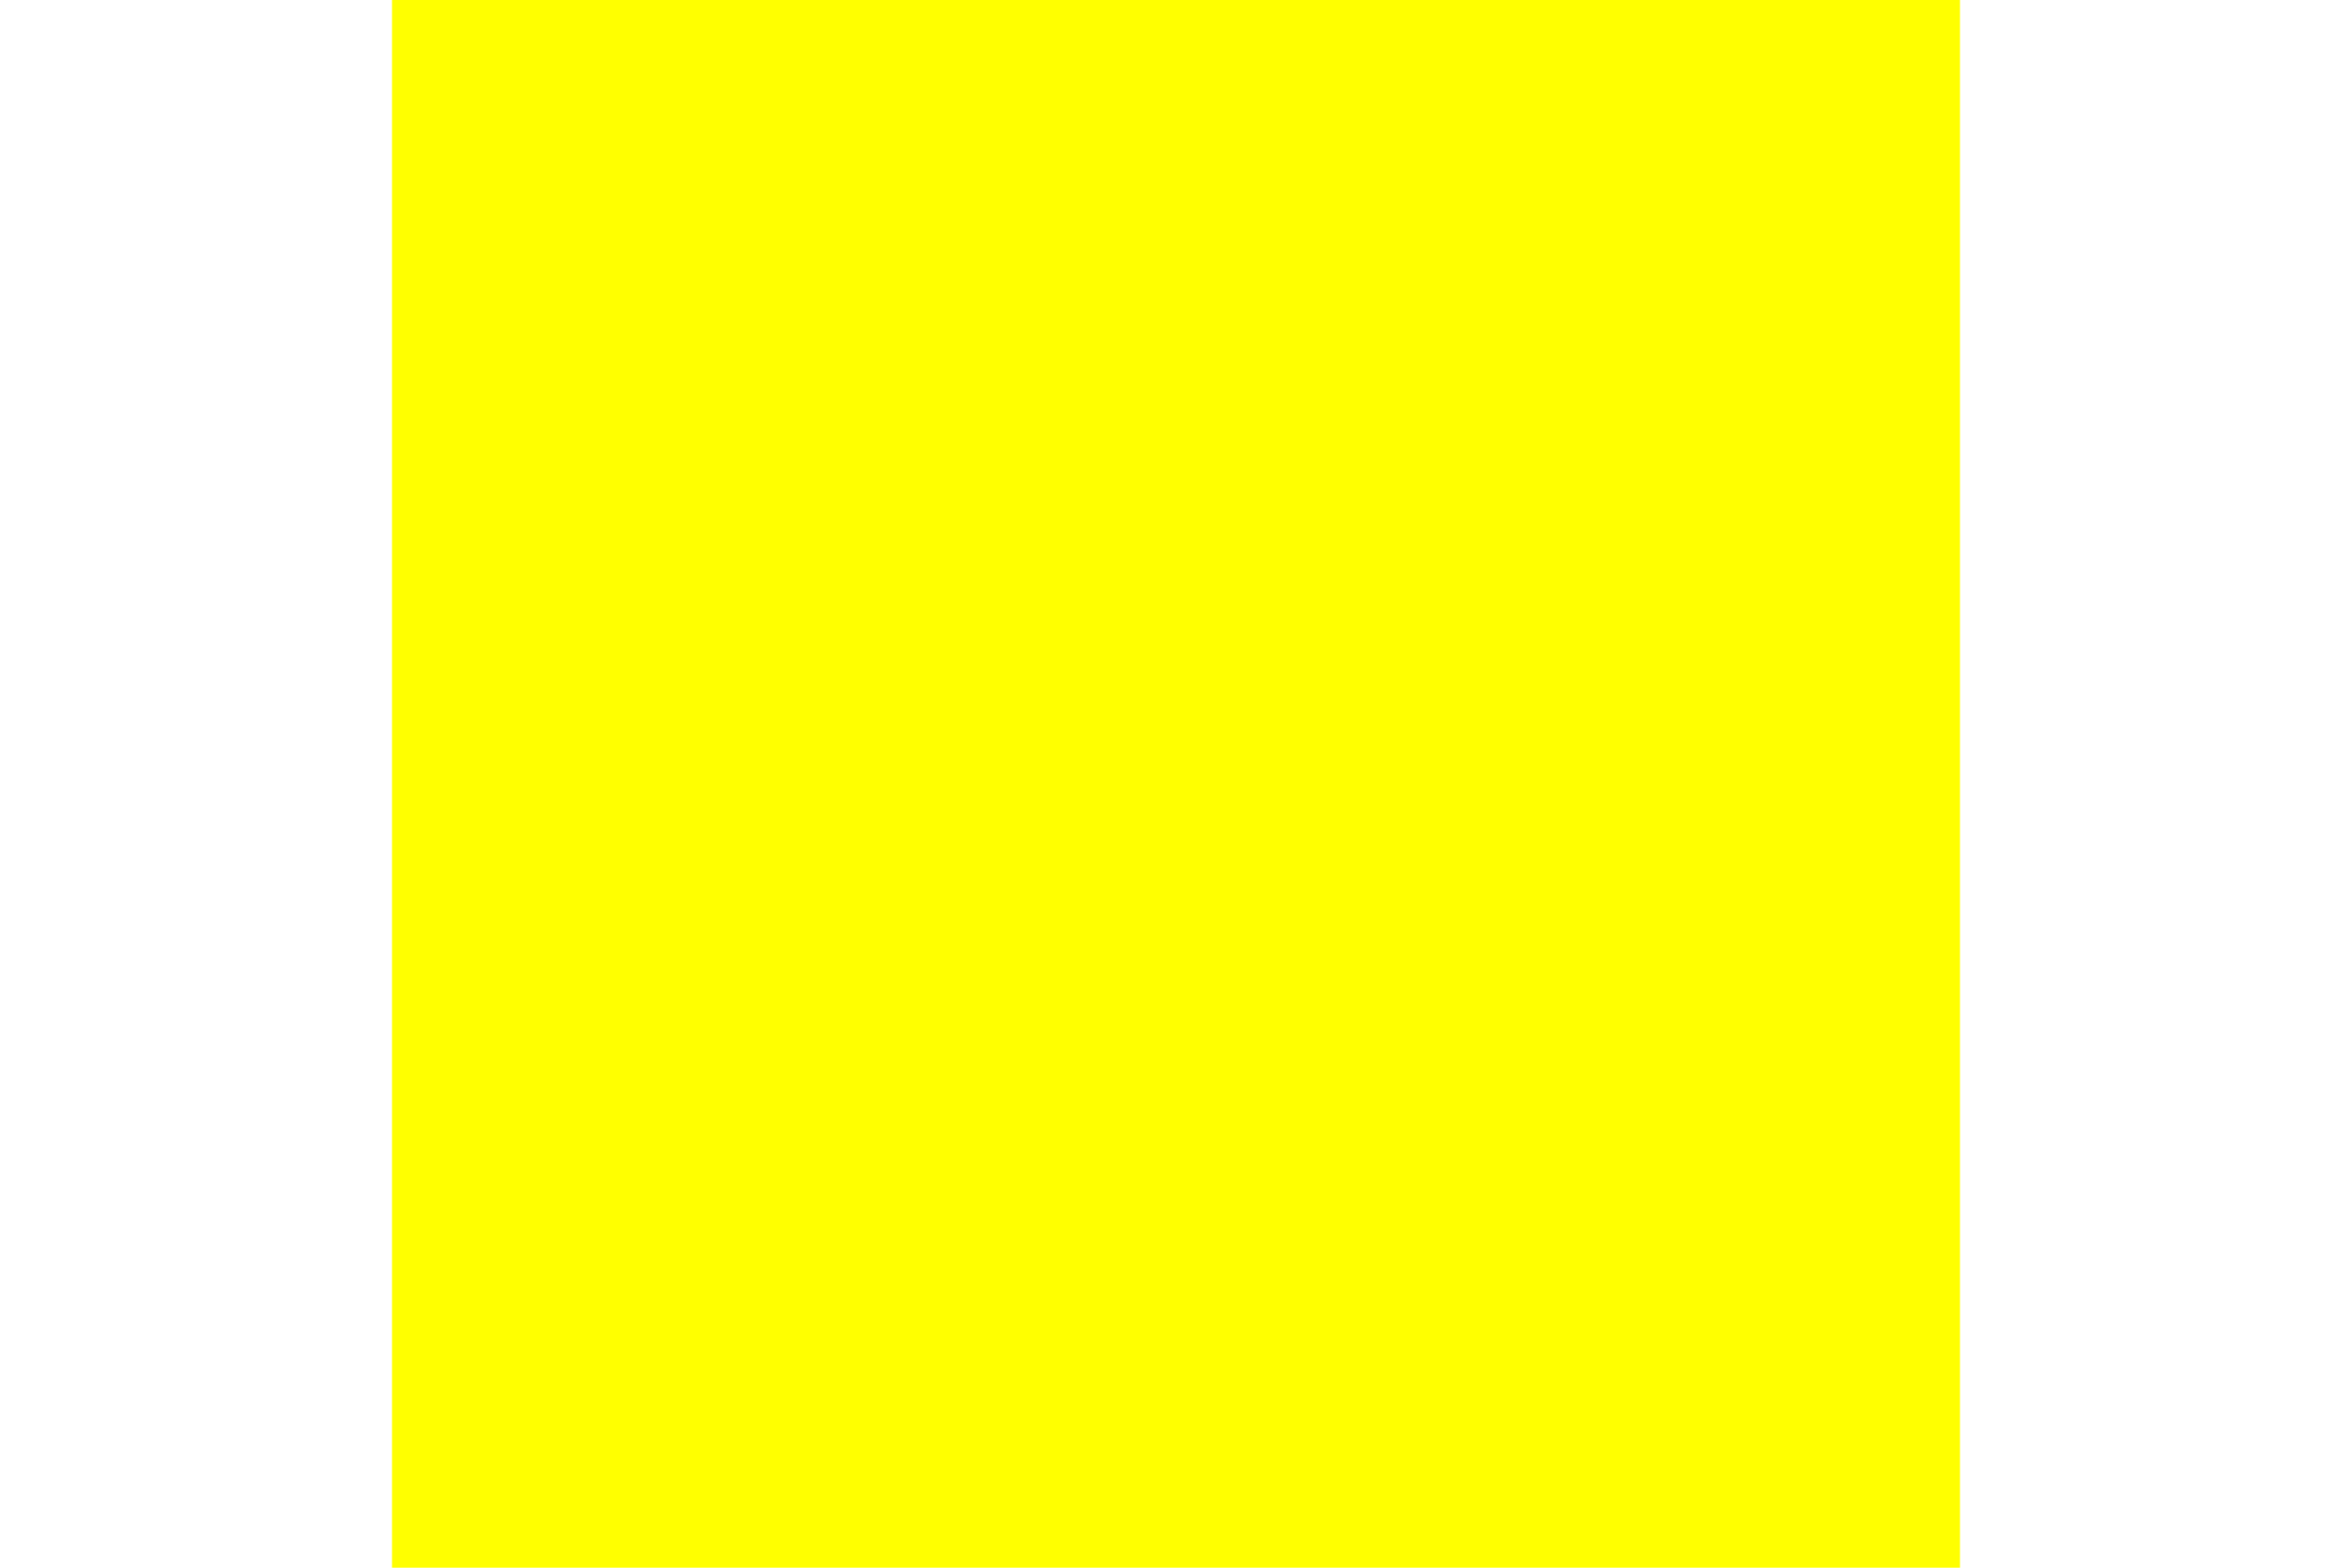
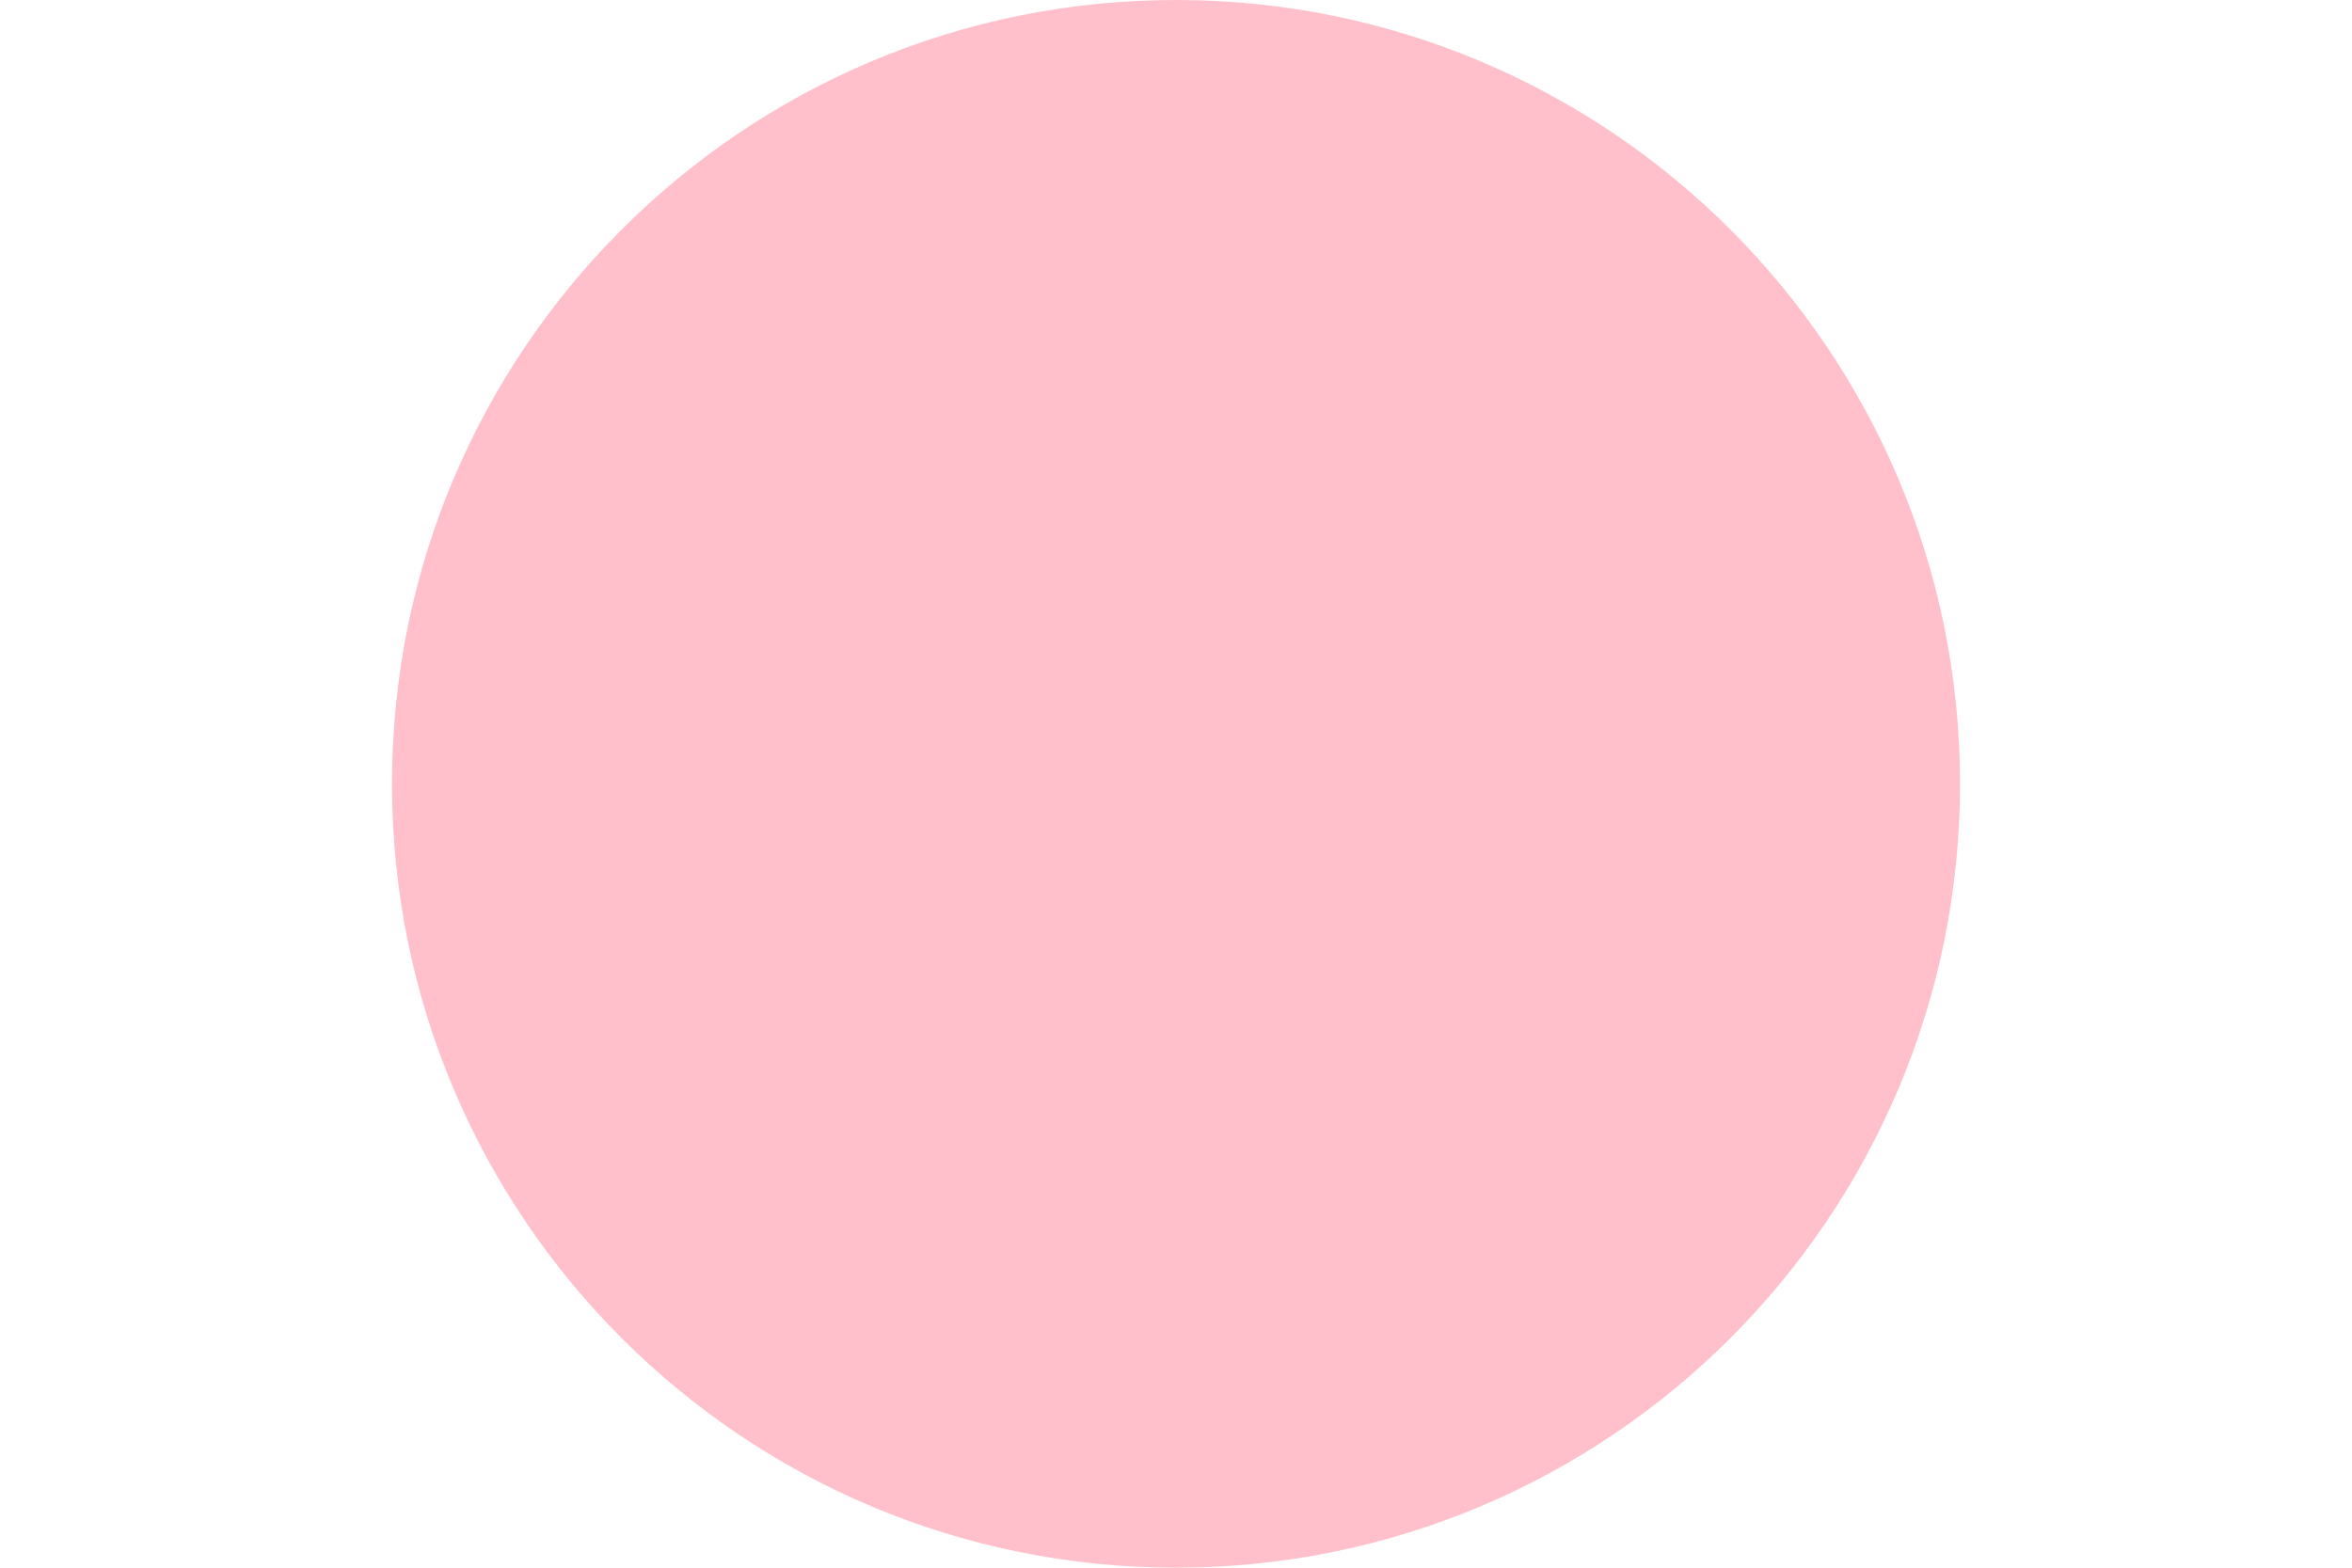
<svg xmlns="http://www.w3.org/2000/svg" width="300px" height="200px">
-   <rect x="50" height="200" width="200" fill="Yellow" />
-   <text x="50%" y="50%" font-size="100px" text-anchor="middle" fill="Orange" />AAA</svg>
+   <circle cx="50%" cy="50%" r="100" height="100%" width="100%" fill="pink" />
+   <text x="50%" y="50%" font-size="100px" z-index="1" text-anchor="middle" fill="blue" />SAW</svg>
